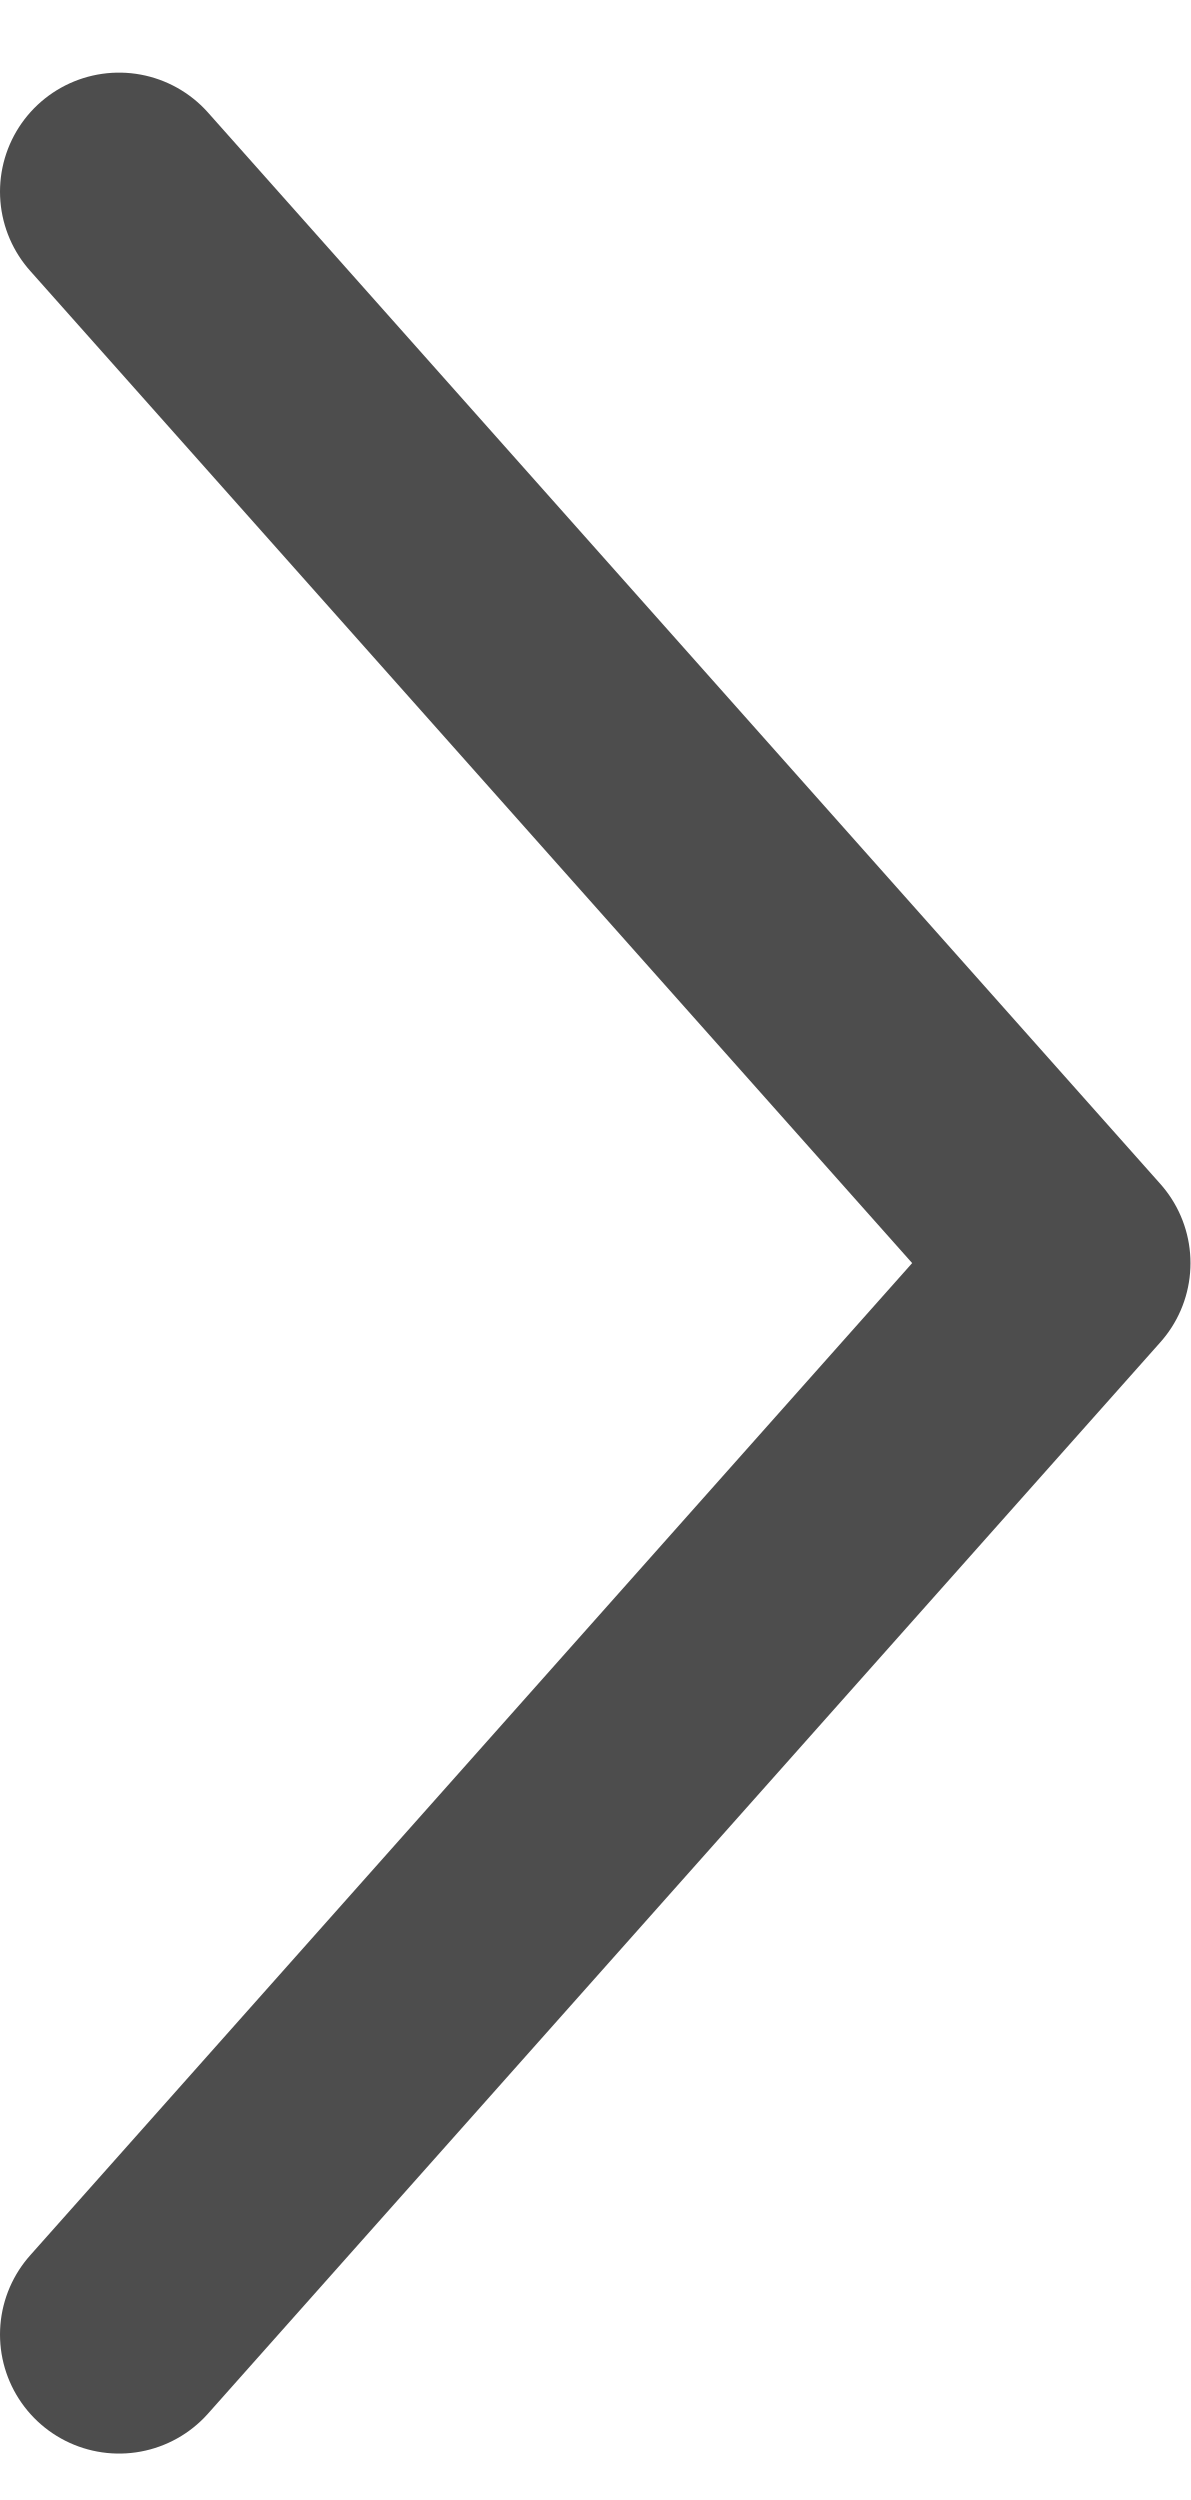
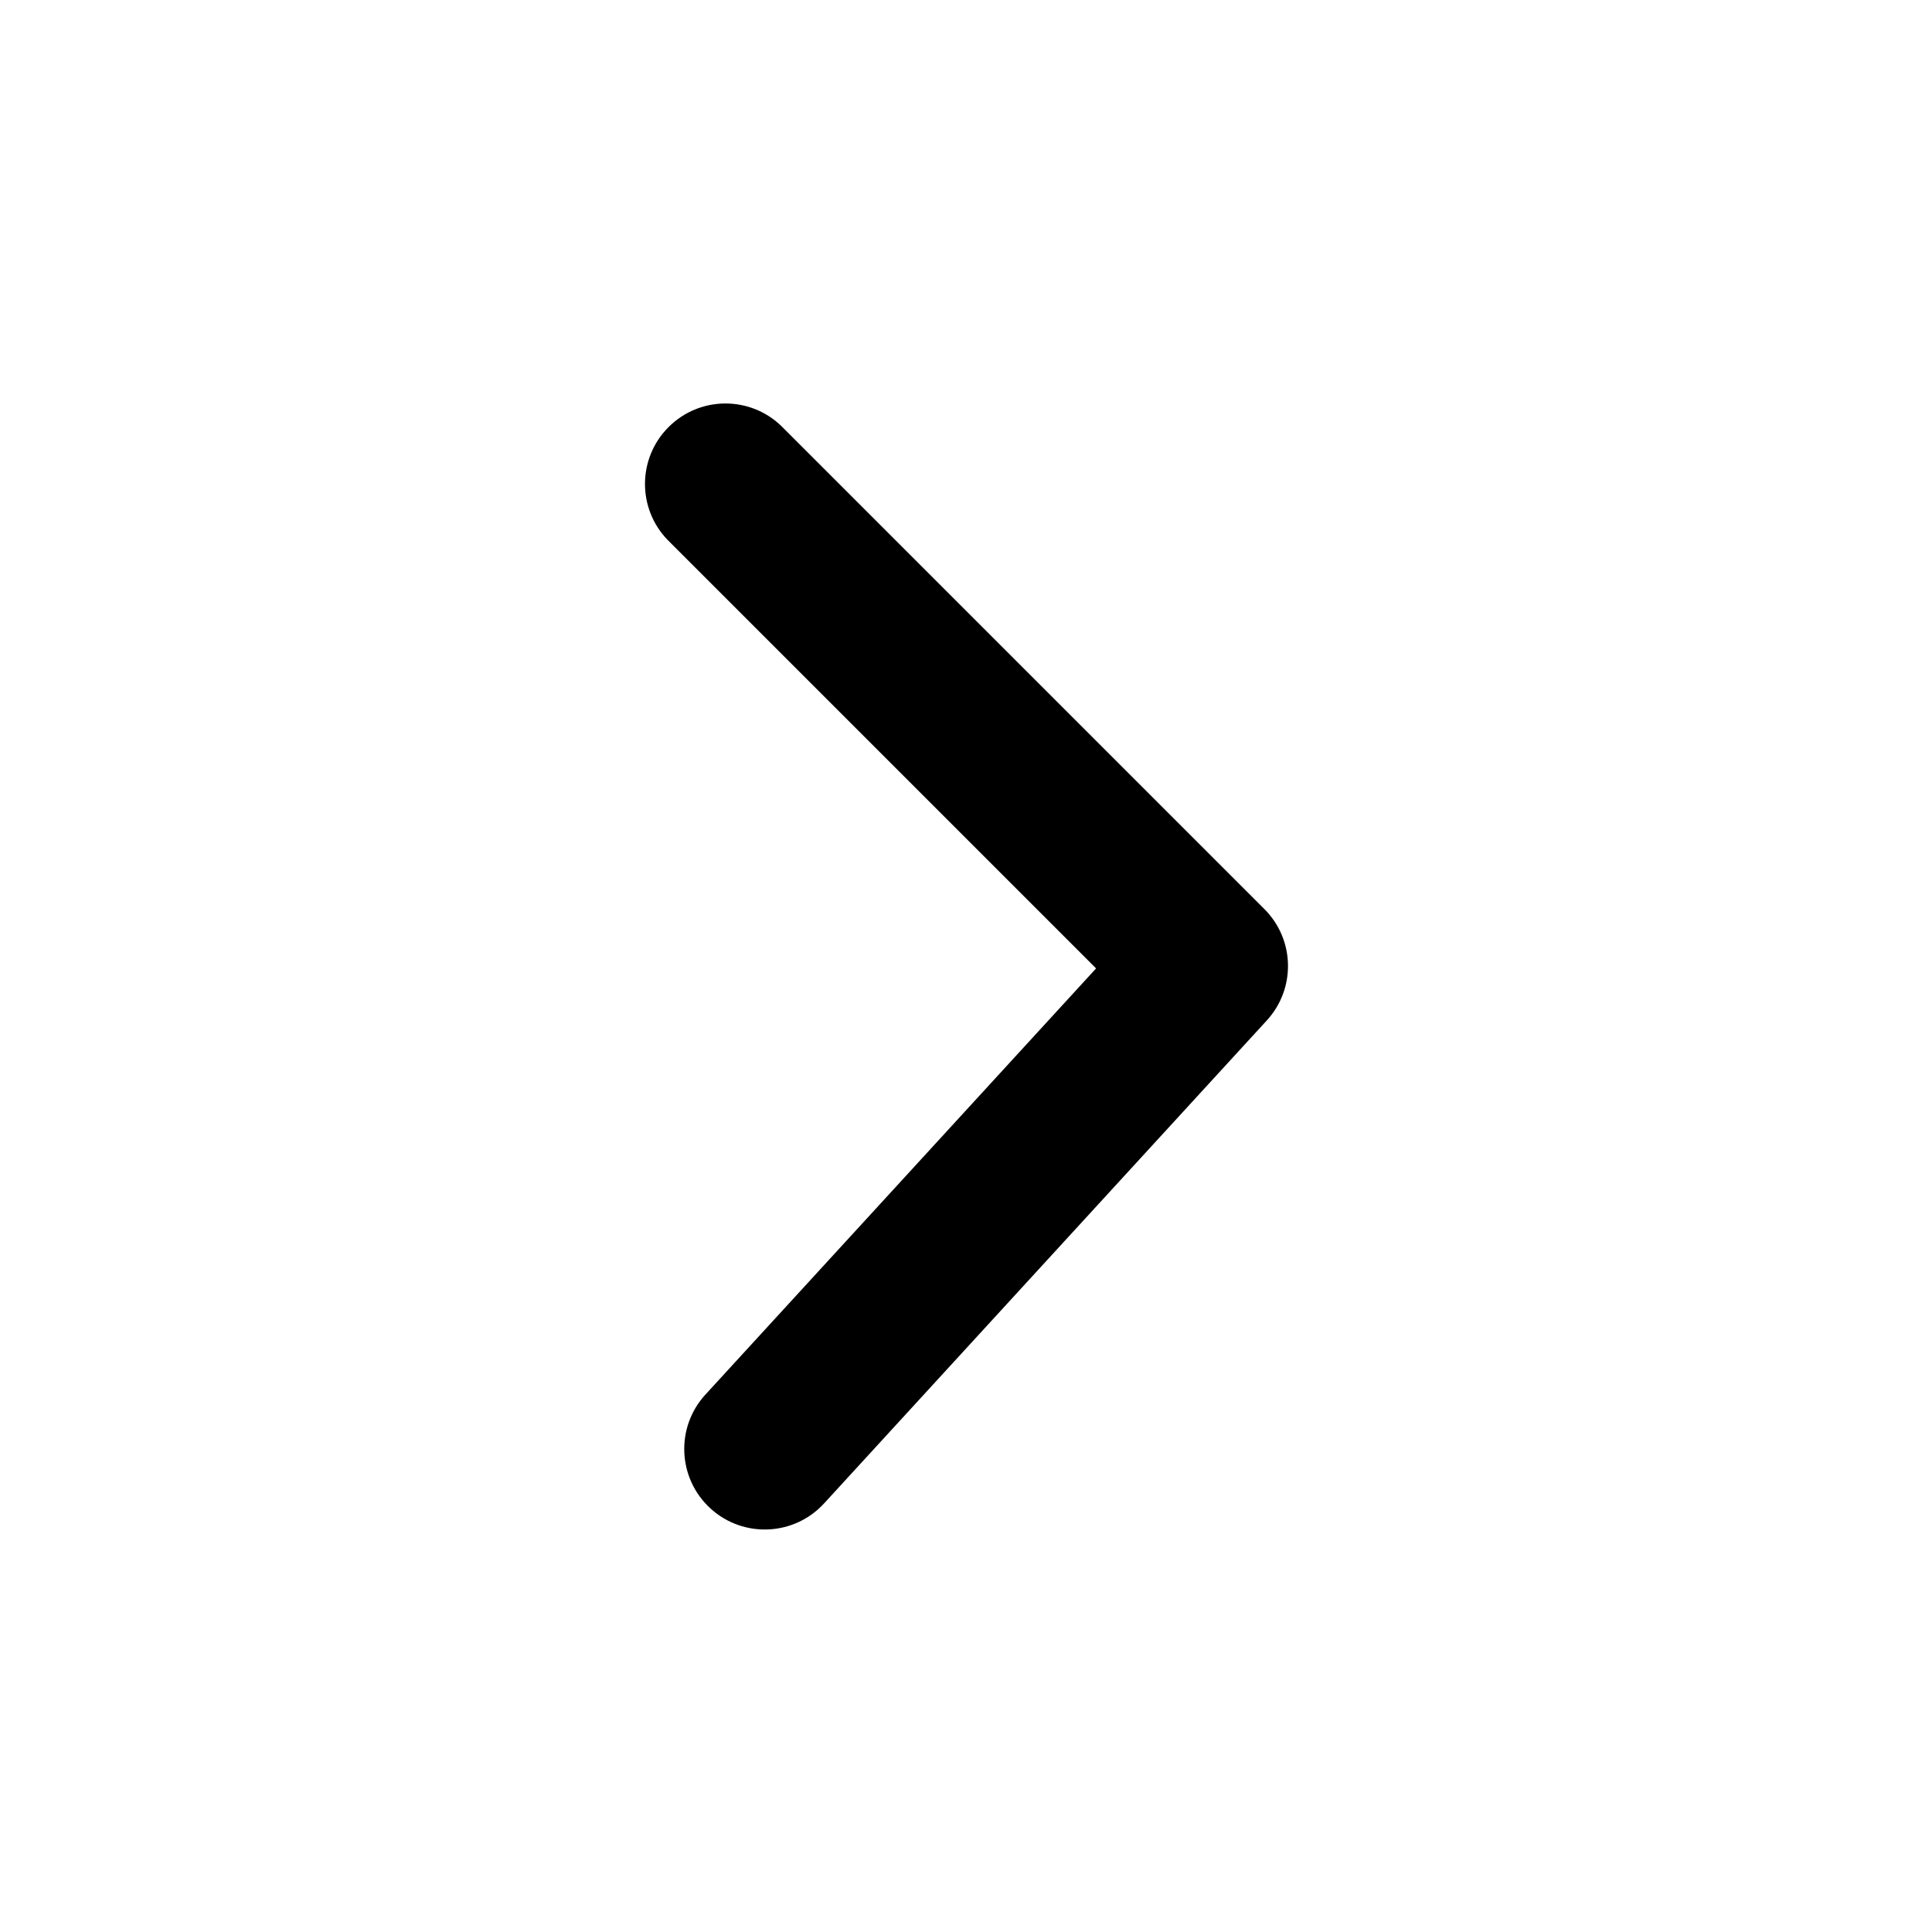
- <svg xmlns="http://www.w3.org/2000/svg" viewBox="0 0 10 21">
-   <path fill="none" stroke="#4d4d4d" stroke-linecap="round" stroke-linejoin="round" stroke-miterlimit="20" stroke-width="2" d="M1 1.61v0l8 9v0l-8 9v0" />
+ <svg xmlns="http://www.w3.org/2000/svg" viewBox="0 0 24 24" fill="none">
+   <path d="M8.293 6.707a1 1 0 0 1 1.414-1.414l6 6a1 1 0 0 1 .03 1.383l-5.5 6a1 1 0 0 1-1.474-1.352l4.853-5.294-5.323-5.323Z" fill="#000" />
</svg>
